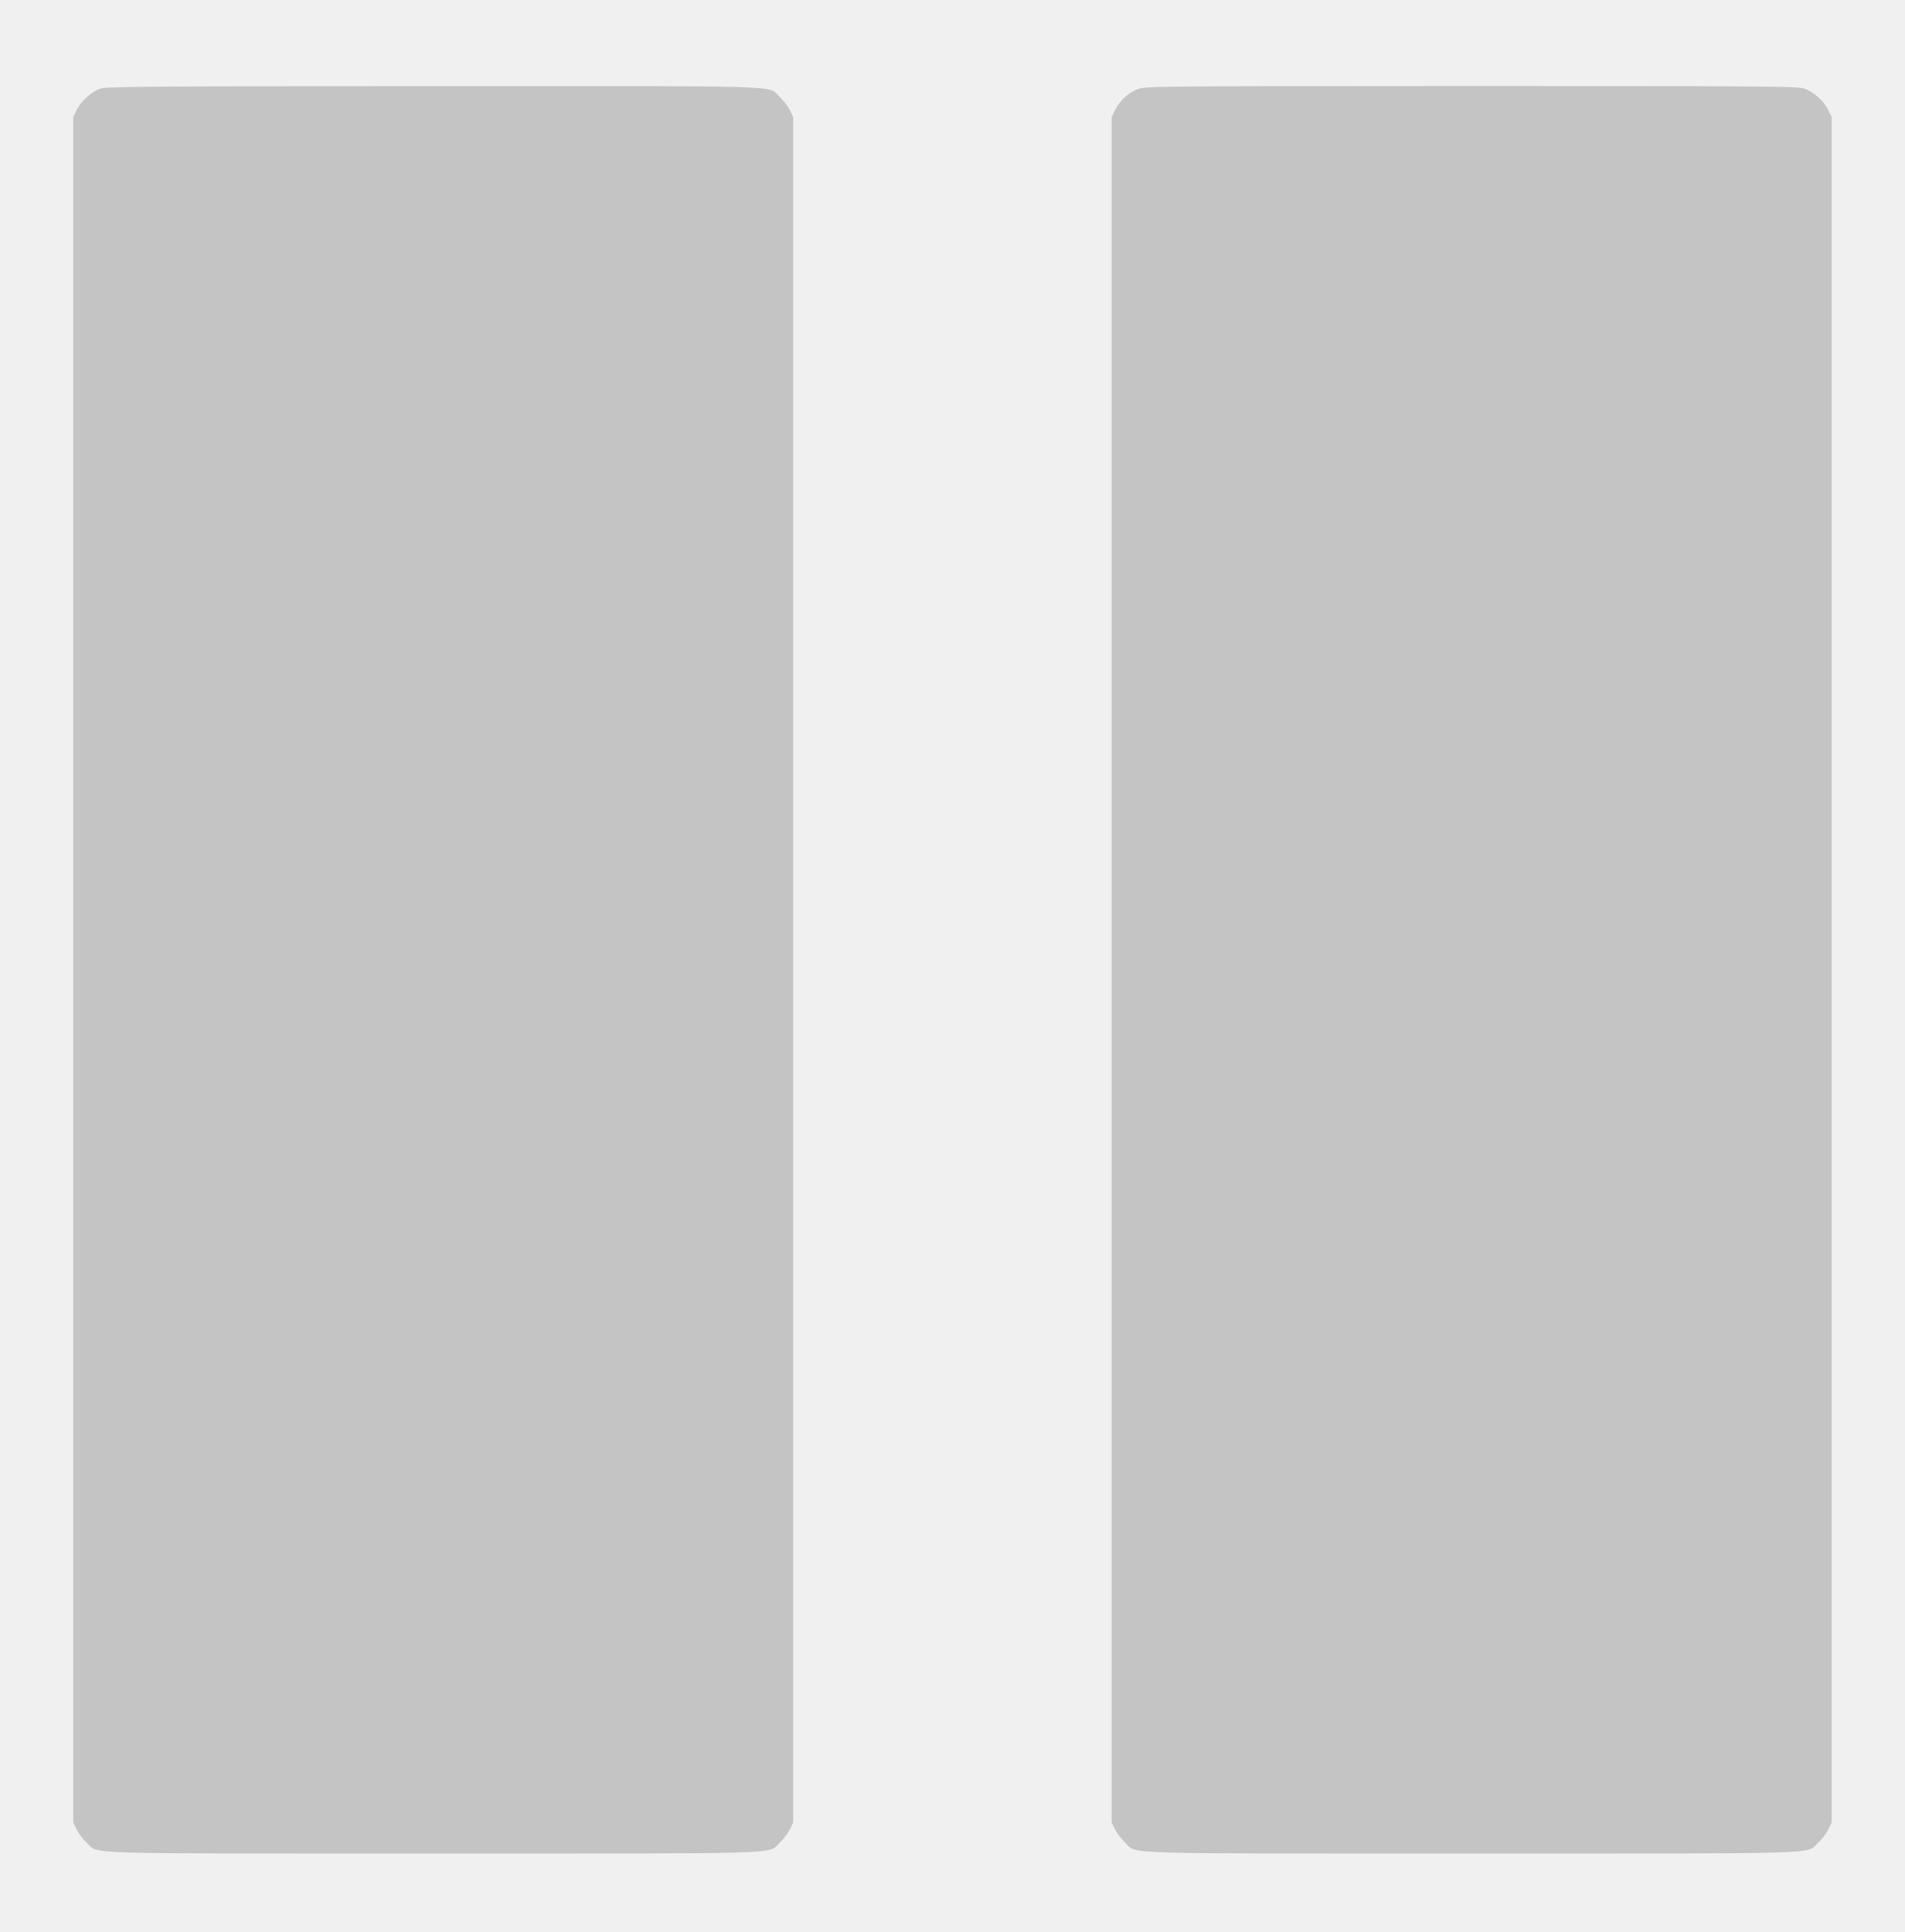
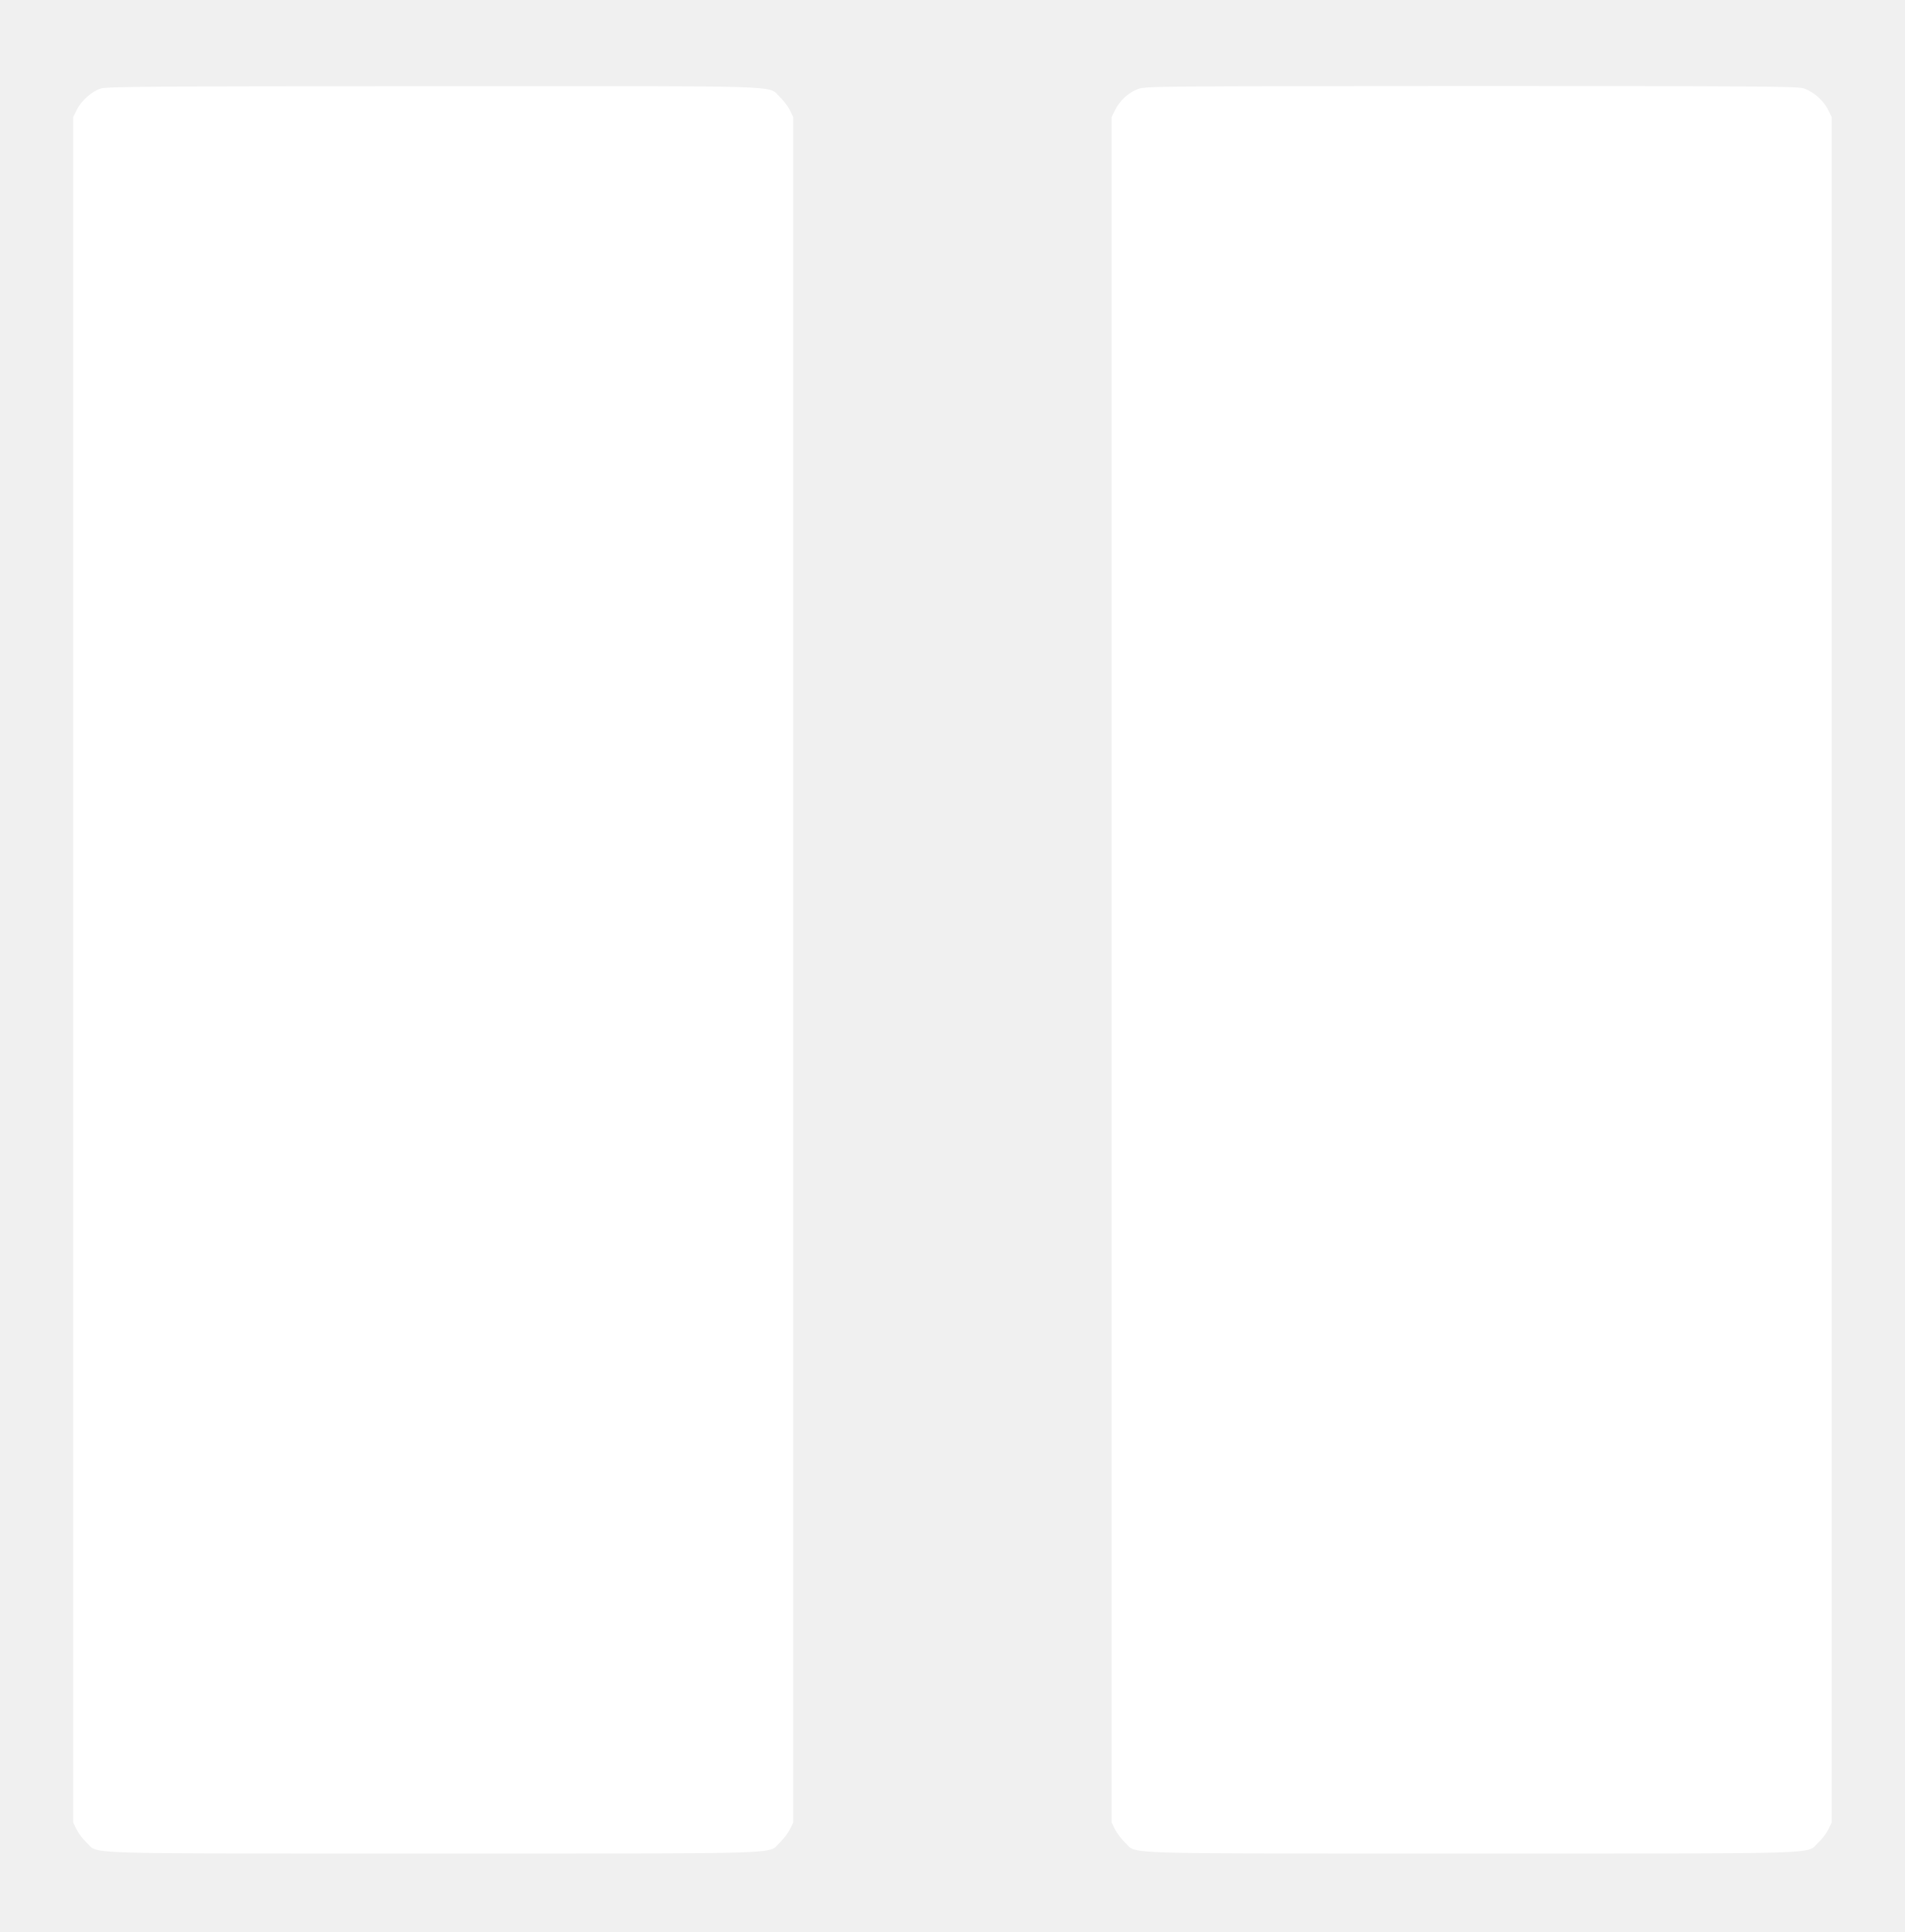
<svg xmlns="http://www.w3.org/2000/svg" version="1.0" width="1262pt" height="1280pt" viewBox="0 0 1262 1280" preserveAspectRatio="xMidYMid meet">
-   <g transform="translate(0,1280) scale(0.1,-0.1)" fill="#c4c4c4" stroke="none">
+   <g transform="translate(0,1280) scale(0.1,-0.1)" fill="#ffffff" stroke="none">
    <path d="M669 12214 c-59 -18 -130 -81 -160 -141 l-24 -48 0 -5650 0 -5650 23 -47 c13 -26 43 -65 67 -87 83 -77 -104 -71 2295 -71 2400 0 2212 -6 2295 71 24 23 54 62 67 87 l23 47 0 5650 0 5650 -23 47 c-13 25 -43 64 -67 87 -83 77 105 71 -2299 70 -1824 0 -2158 -3 -2197 -15z" />
    <path d="M7542 12211 c-63 -22 -123 -76 -155 -141 l-22 -45 0 -5650 0 -5650 23 -47 c13 -25 43 -64 67 -87 83 -77 -105 -71 2295 -71 2399 0 2212 -6 2295 71 24 22 54 61 67 87 l23 47 0 5650 0 5650 -24 48 c-31 63 -101 123 -164 142 -44 13 -321 15 -2201 15 -2062 -1 -2153 -1 -2204 -19z" />
  </g>
</svg>
